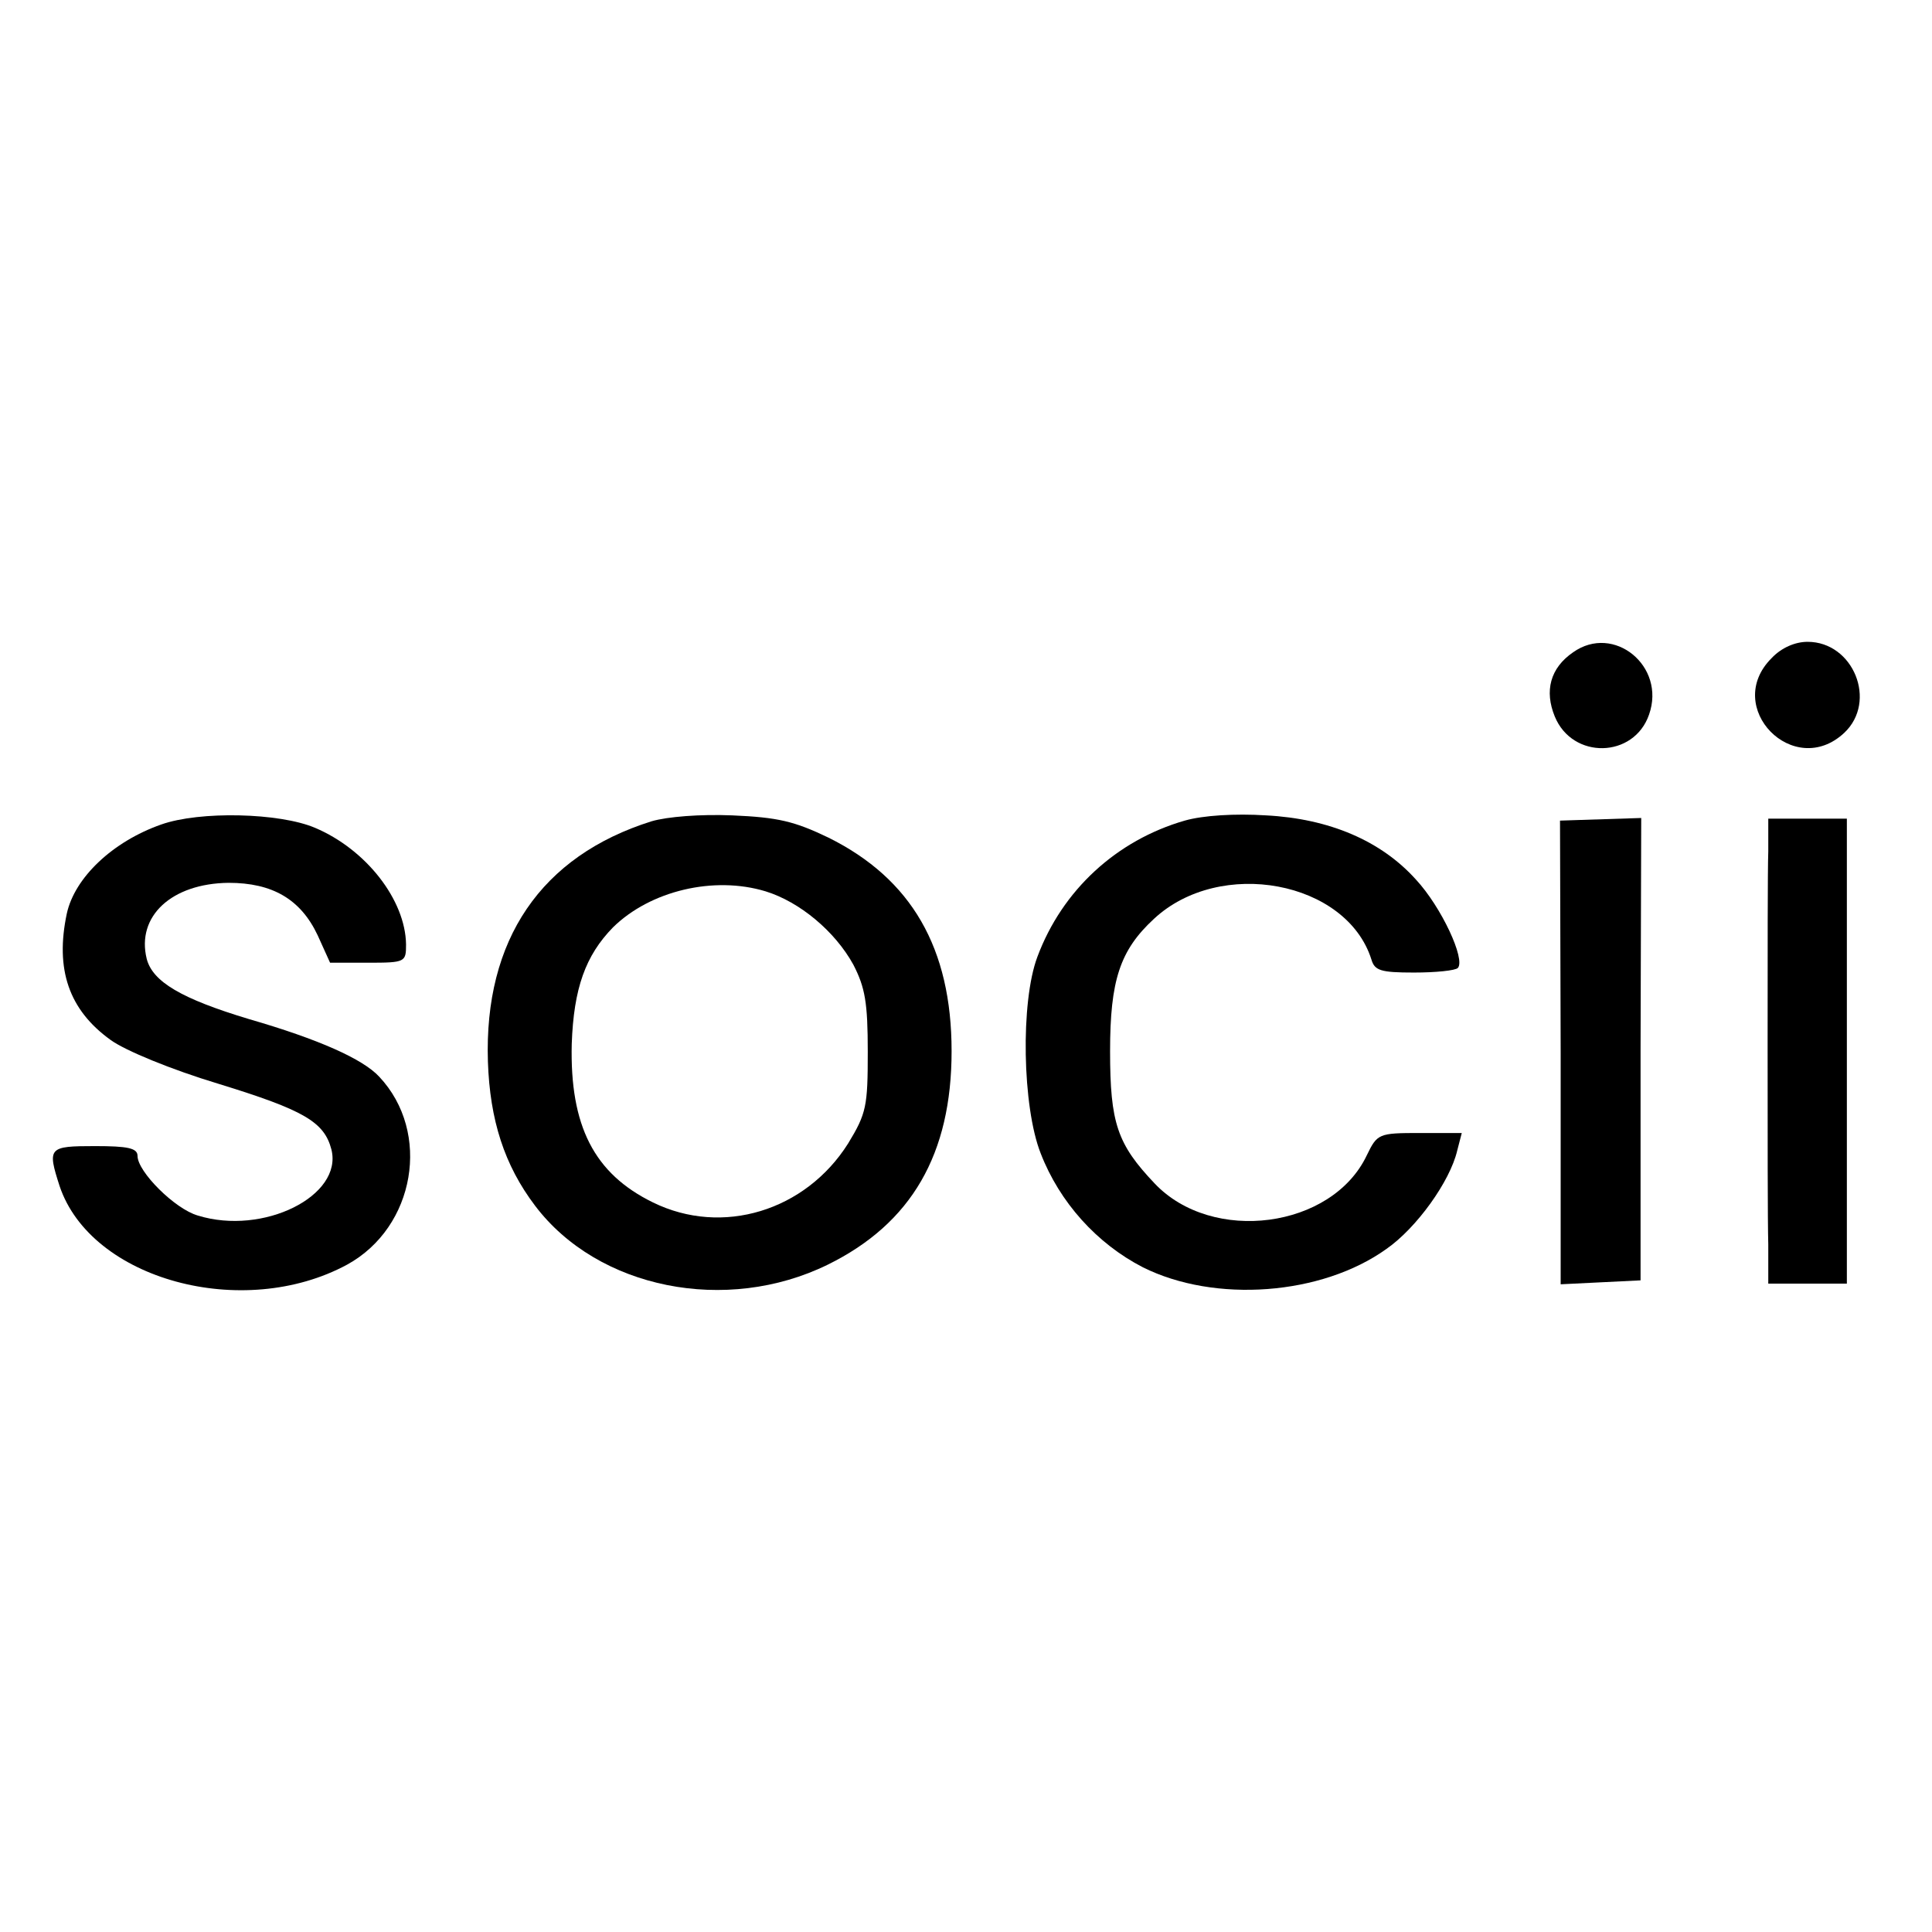
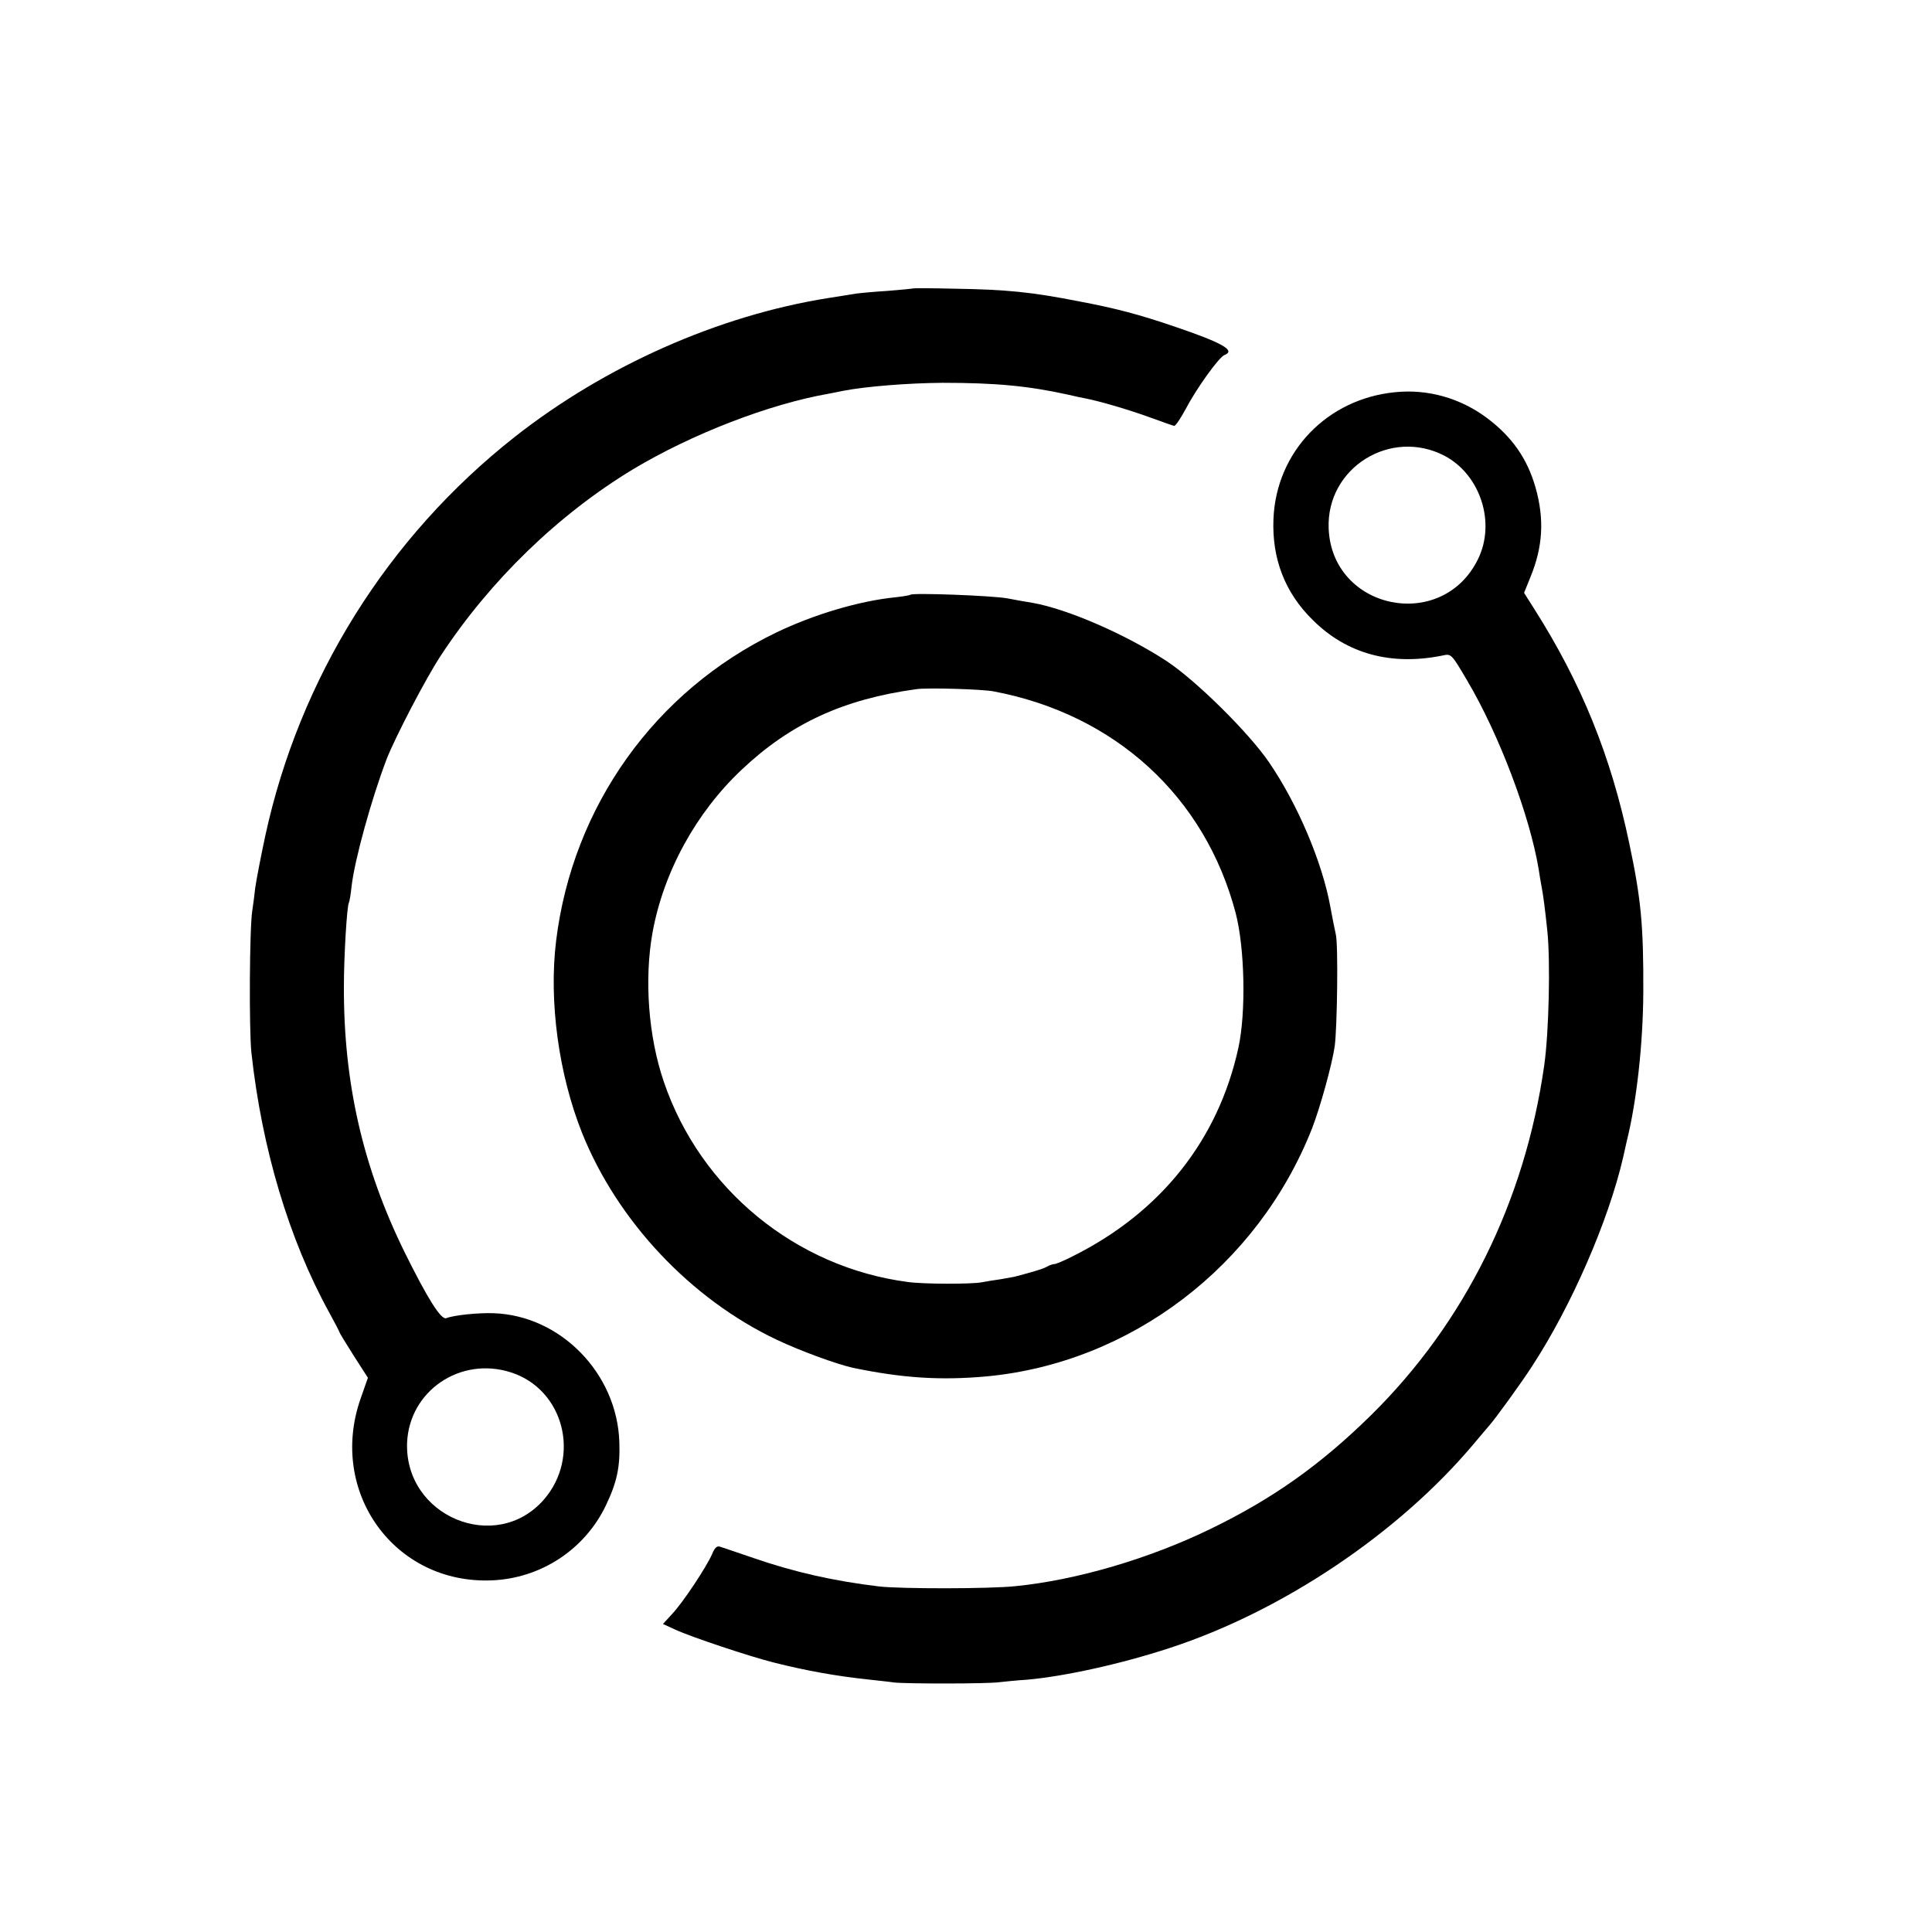
- <svg xmlns="http://www.w3.org/2000/svg" version="1.0" width="295pt" height="295pt" viewBox="0 0 295 295" preserveAspectRatio="xMidYMid meet">
-   <g transform="translate(0,295) scale(0.1,-0.1)" fill="#000000" stroke="none">
-     <path d="M2402 1954 c-35 -24 -44 -59 -28 -98 27 -66 121 -64 144 3 26 74 -54 139 -116 95z" />
-     <path d="M2705 1945 c-75 -75 34 -186 111 -114 51 48 14 139 -56 139 -19 0 -40 -9 -55 -25z" />
-     <path d="M246 1691 c-74 -26 -132 -81 -144 -136 -18 -85 3 -147 67 -193 22 -16 92 -45 165 -67 130 -40 161 -58 172 -100 18 -71 -104 -132 -204 -101 -35 10 -92 67 -92 91 0 12 -15 15 -65 15 -71 0 -73 -2 -54 -61 48 -143 280 -206 439 -120 104 57 129 202 49 287 -25 27 -92 57 -199 88 -103 31 -147 57 -156 92 -16 65 38 115 125 116 67 0 110 -25 136 -80 l19 -42 58 0 c57 0 58 1 58 28 -1 68 -61 145 -139 178 -54 23 -176 26 -235 5z" />
-     <path d="M995 1696 c-169 -53 -256 -181 -250 -367 3 -89 25 -158 72 -220 96 -127 292 -166 447 -90 128 63 189 169 189 326 0 157 -61 263 -188 326 -52 25 -77 31 -147 34 -49 2 -99 -2 -123 -9z m174 -107 c52 -16 106 -61 134 -112 18 -35 22 -58 22 -133 0 -83 -2 -94 -30 -140 -65 -103 -192 -142 -298 -90 -90 44 -127 117 -124 242 3 85 21 135 63 178 57 56 154 79 233 55z" />
-     <path d="M1809 1697 c-104 -30 -187 -106 -225 -208 -26 -69 -23 -229 5 -300 29 -75 86 -138 156 -174 110 -55 273 -43 372 28 46 32 97 103 108 150 l7 27 -64 0 c-63 0 -65 -1 -81 -34 -53 -112 -236 -136 -324 -43 -57 60 -68 92 -68 202 0 108 15 154 67 202 101 94 294 58 332 -62 5 -17 14 -20 65 -20 33 0 63 3 67 7 12 13 -25 93 -64 135 -53 59 -132 93 -229 98 -47 3 -96 0 -124 -8z" />
-     <path d="M2383 1343 l0 -354 61 3 61 3 0 353 1 353 -62 -2 -62 -2 1 -354z" />
-     <path d="M2700 1650 c-1 -27 -1 -160 -1 -295 0 -135 0 -272 1 -305 l0 -60 60 0 60 0 0 355 0 355 -60 0 -60 0 0 -50z" />
+ <svg xmlns="http://www.w3.org/2000/svg" version="1.0" width="700pt" height="700pt" viewBox="0 0 700 700" preserveAspectRatio="xMidYMid meet">
+   <g transform="translate(0,700) scale(0.1,-0.1)" fill="#000000" stroke="none">
+     <path d="M3308 5955 c-2 -1 -43 -5 -93 -9 -49 -3 -101 -8 -115 -10 -14 -2 -59 -10 -100 -16 -396 -63 -807 -245 -1135 -503 -461 -363 -780 -874 -904 -1446 -16 -75 -32 -158 -36 -186 -3 -27 -8 -66 -11 -85 -10 -61 -12 -432 -3 -515 38 -347 136 -675 281 -939 21 -38 38 -71 38 -73 0 -2 23 -40 51 -84 l52 -81 -27 -77 c-117 -337 123 -671 475 -657 178 7 337 111 414 271 41 86 52 140 49 230 -8 249 -213 459 -456 467 -54 2 -144 -7 -171 -18 -19 -7 -68 71 -152 241 -150 306 -220 610 -219 960 0 112 11 292 18 304 2 3 7 31 10 61 11 95 72 316 127 460 31 79 142 293 197 376 179 272 425 510 696 674 212 127 492 236 711 274 17 3 39 8 50 10 83 16 234 28 360 29 192 0 310 -11 455 -43 25 -6 54 -12 65 -14 50 -10 147 -38 225 -66 47 -17 89 -32 94 -33 5 -1 23 26 42 61 38 73 121 189 141 196 41 16 -8 44 -182 103 -126 43 -212 66 -345 91 -173 34 -263 43 -452 46 -81 2 -149 2 -150 1z m-1458 -3927 c193 -61 256 -306 120 -462 -174 -198 -505 -60 -495 207 8 187 192 313 375 255z" />
+     <path d="M5055 5579 c-247 -24 -431 -216 -441 -459 -6 -143 41 -267 142 -366 123 -123 284 -167 471 -129 31 7 32 6 89 -91 117 -198 227 -491 259 -684 3 -19 7 -46 10 -60 6 -30 13 -84 21 -160 12 -111 6 -372 -11 -490 -70 -493 -288 -933 -627 -1267 -183 -180 -356 -303 -583 -413 -220 -107 -484 -185 -706 -207 -94 -10 -416 -10 -494 -1 -166 20 -307 52 -455 103 -58 20 -112 38 -121 41 -11 4 -20 -4 -29 -27 -20 -46 -106 -176 -145 -217 l-33 -36 46 -21 c56 -26 272 -98 357 -119 119 -30 227 -49 340 -61 33 -4 76 -8 95 -11 47 -5 336 -5 380 1 19 2 64 7 100 9 135 12 338 56 518 115 408 133 830 416 1102 740 25 30 50 59 55 65 18 19 119 158 156 216 142 217 277 527 330 757 6 27 12 53 13 58 36 144 59 353 60 540 1 241 -8 338 -51 540 -66 315 -173 579 -343 847 l-38 60 23 57 c45 109 51 209 19 323 -30 106 -85 185 -177 254 -97 72 -214 105 -332 93z m180 -231 c129 -69 185 -242 120 -374 -130 -266 -529 -184 -541 111 -9 220 225 366 421 263z" />
+     <path d="M3298 4845 c-2 -2 -26 -6 -53 -9 -131 -13 -296 -62 -433 -128 -439 -212 -737 -629 -797 -1116 -27 -219 9 -484 94 -697 128 -319 393 -601 705 -749 84 -40 218 -89 277 -102 179 -37 315 -46 483 -31 522 49 983 399 1180 899 29 75 72 229 82 298 9 68 13 368 4 404 -4 17 -13 63 -20 101 -29 160 -118 371 -222 523 -73 107 -263 295 -370 366 -148 97 -361 190 -488 212 -19 3 -60 10 -90 16 -54 10 -344 21 -352 13z m302 -350 c440 -83 766 -381 877 -803 33 -126 38 -360 10 -488 -73 -334 -281 -596 -599 -755 -31 -16 -62 -29 -68 -29 -5 0 -18 -4 -28 -10 -14 -8 -52 -19 -117 -36 -5 -1 -28 -5 -50 -9 -22 -3 -53 -8 -68 -11 -36 -7 -209 -7 -267 1 -407 53 -753 337 -885 726 -56 164 -71 370 -41 539 40 221 158 436 324 592 177 167 369 255 632 291 38 6 241 0 280 -8z" />
  </g>
</svg>
